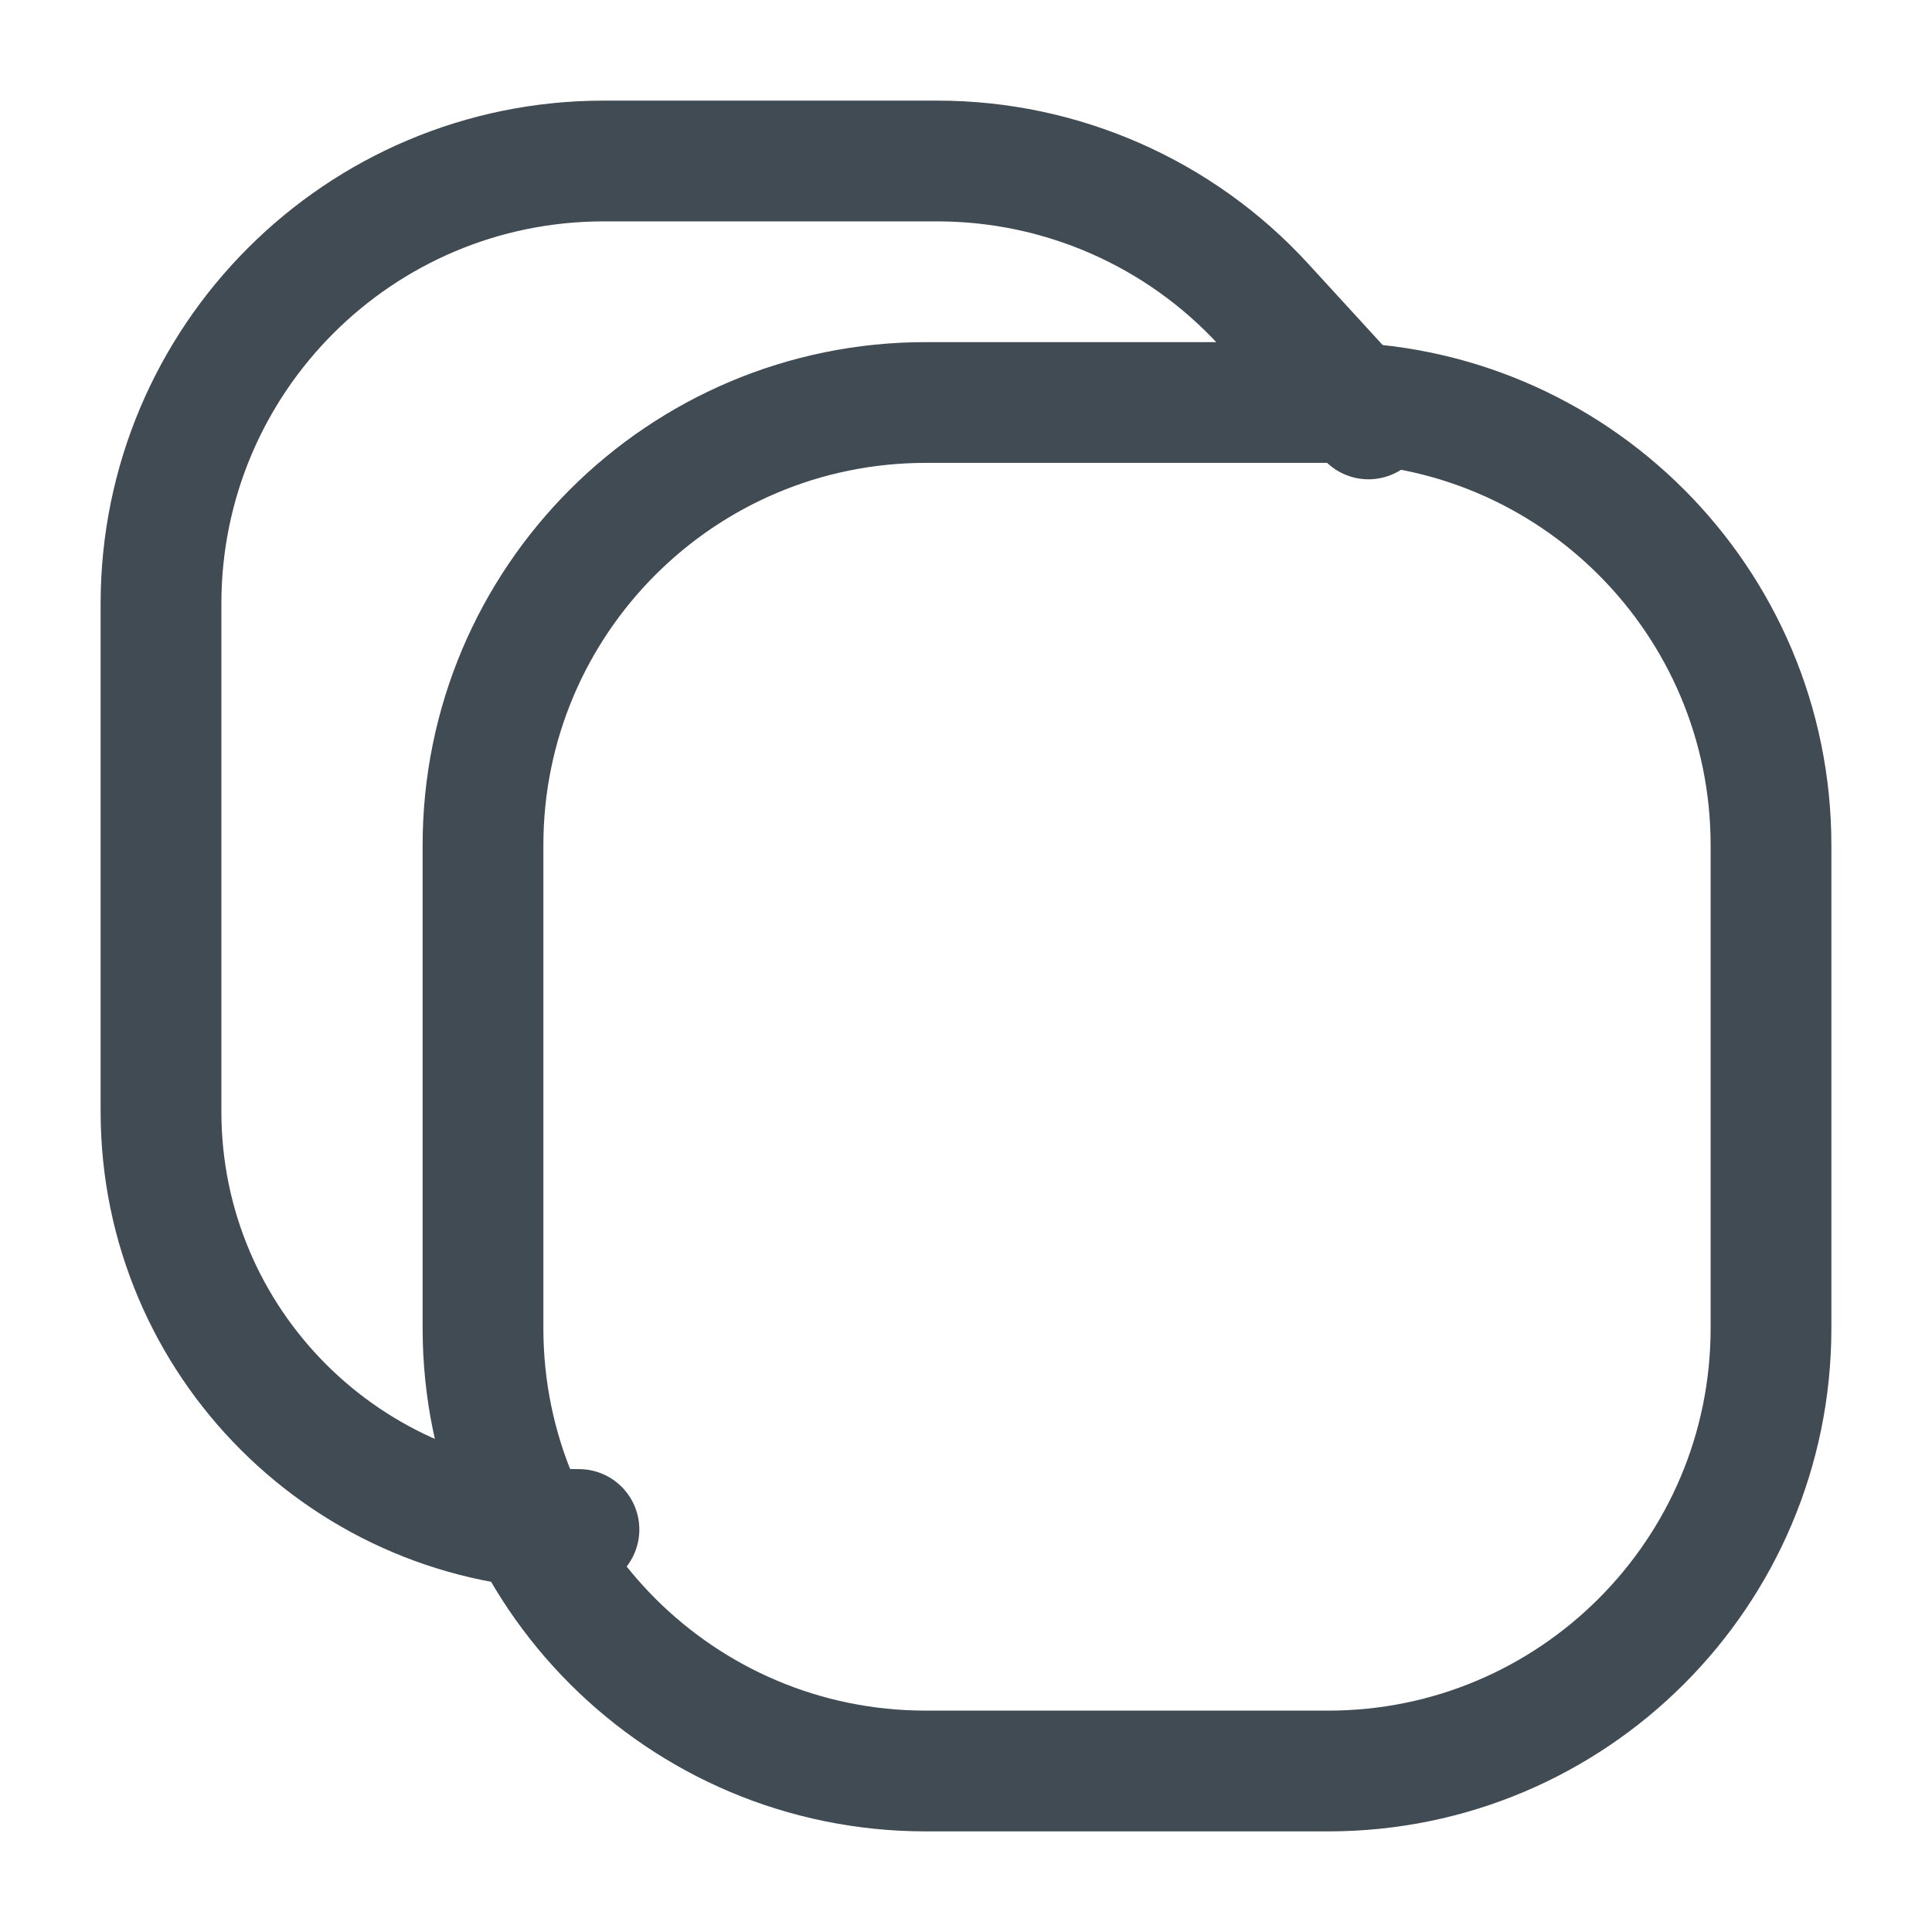
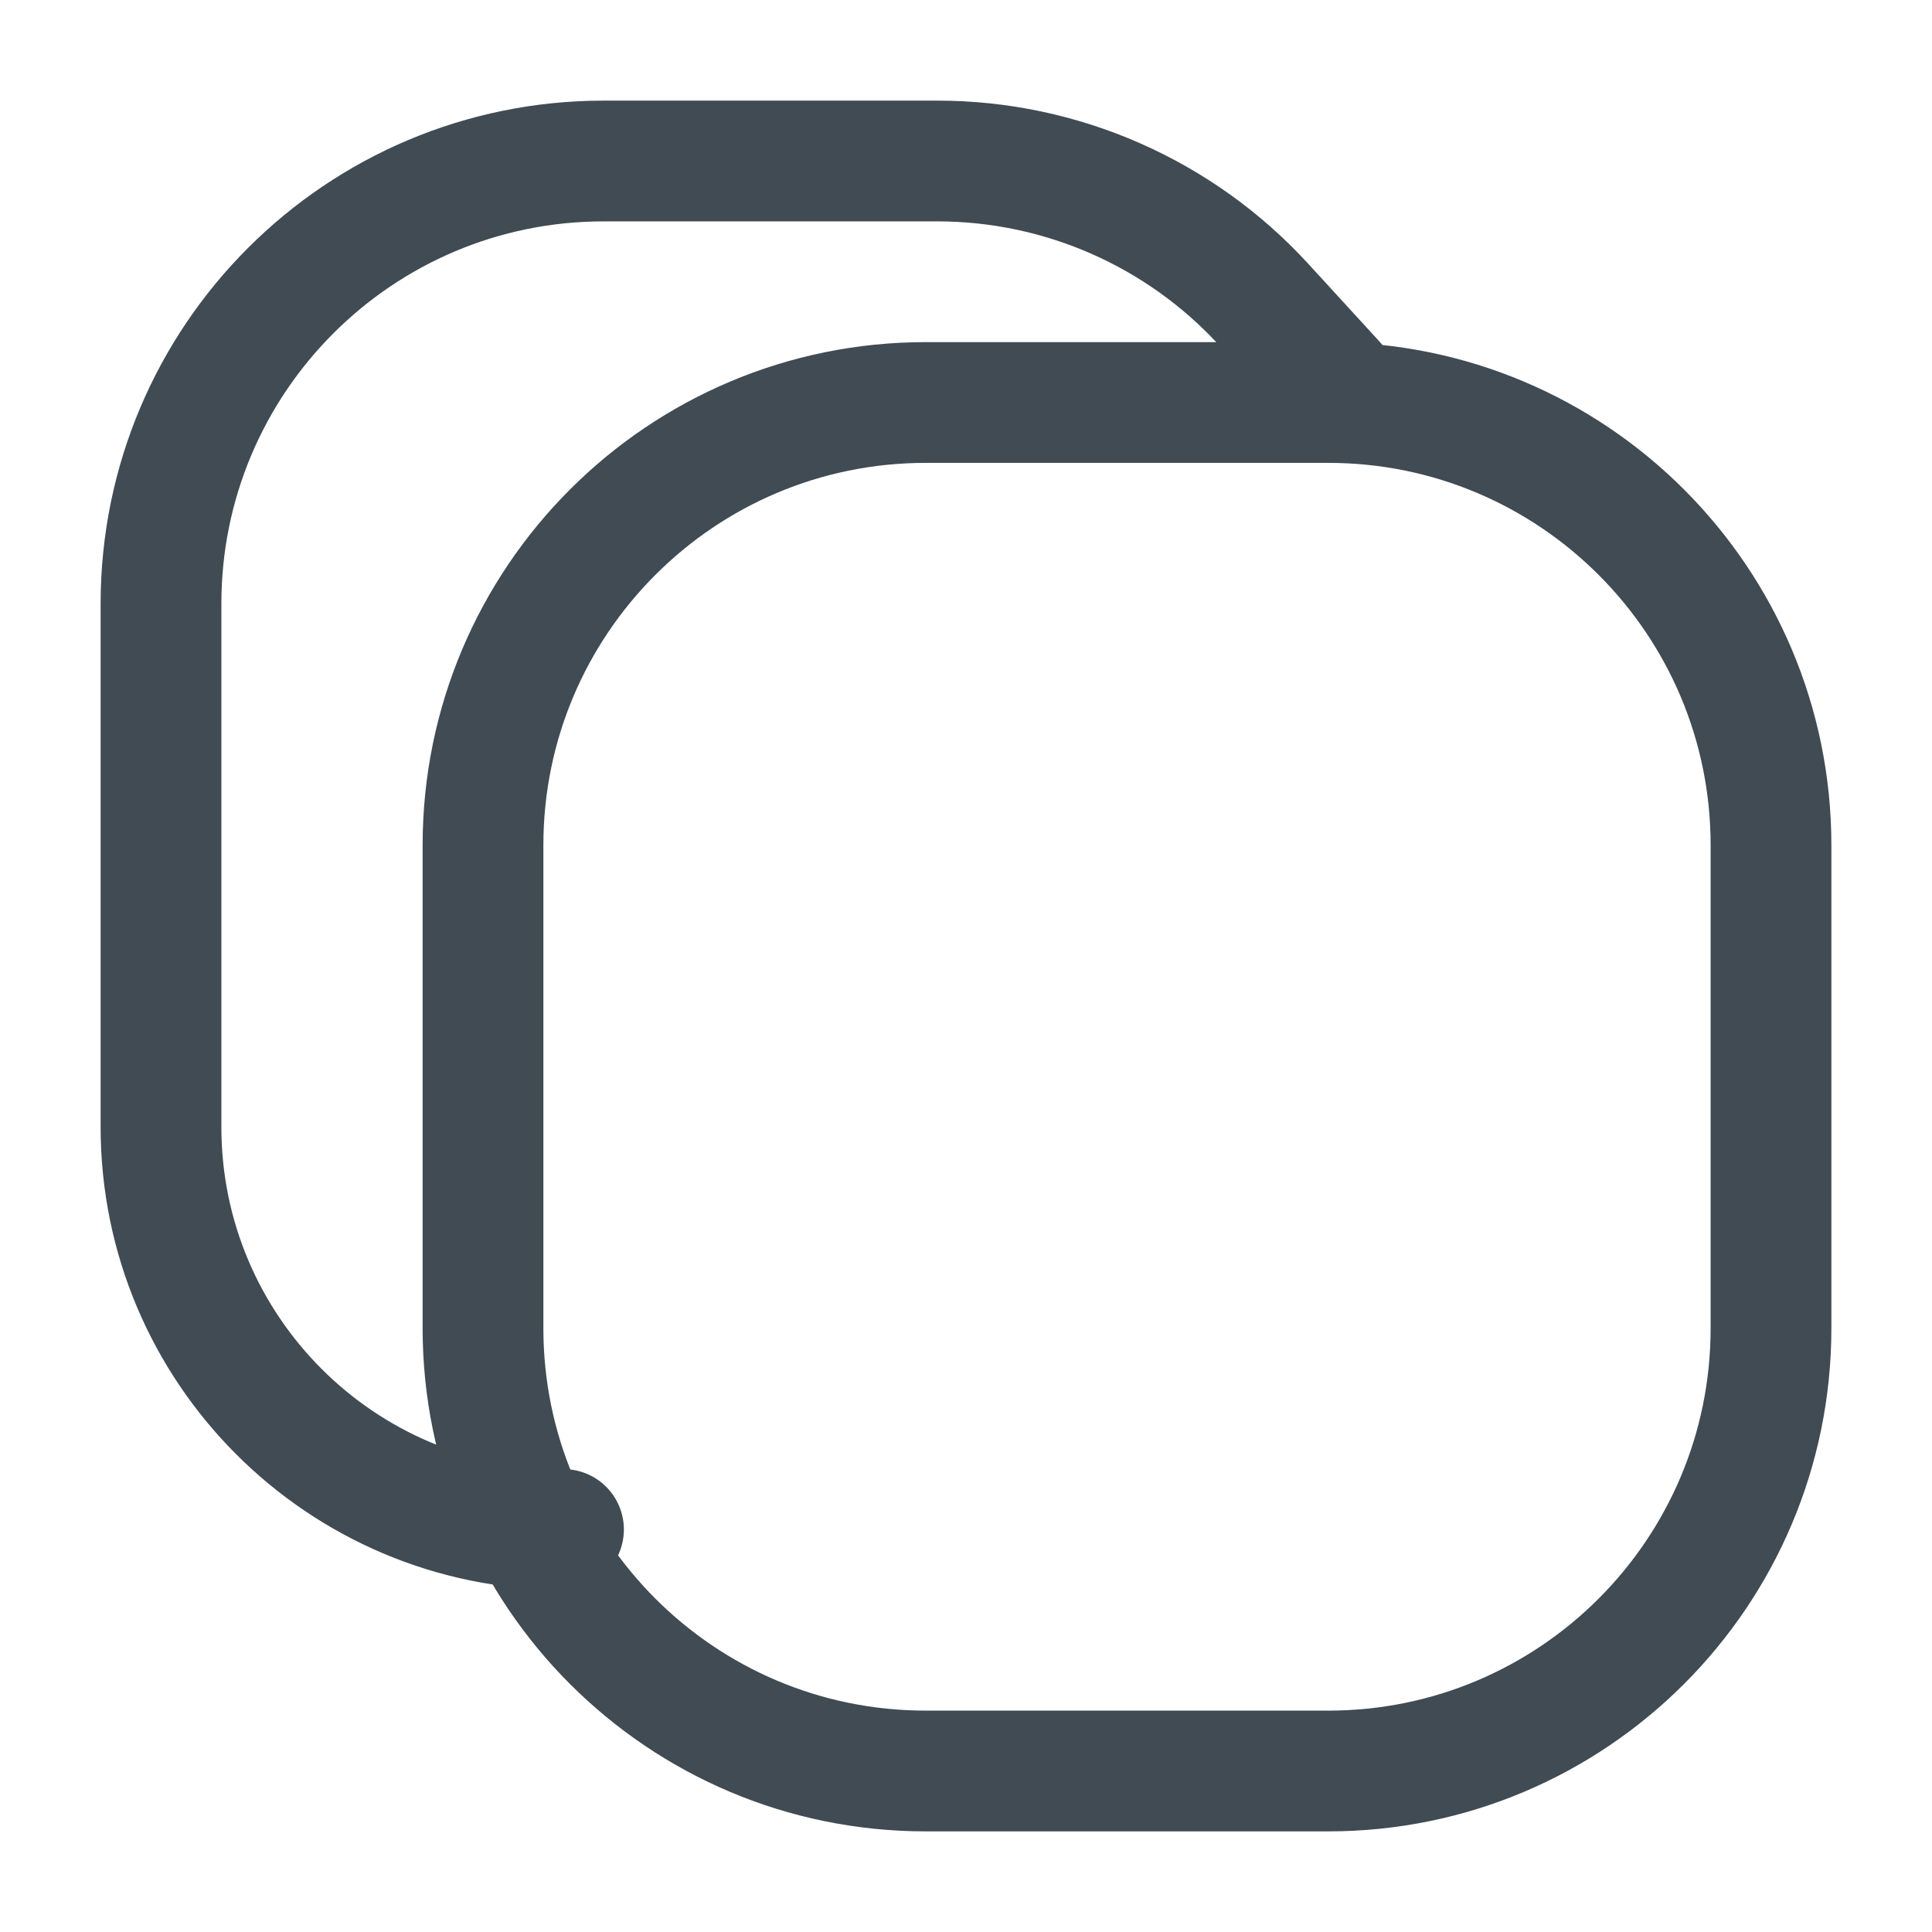
<svg xmlns="http://www.w3.org/2000/svg" width="24" height="24" viewBox="0 0 24 24" fill="none">
-   <path d="M7.192 19V19C4.325 19 2 16.675 2 13.808V7.5C2 4.462 4.462 2 7.5 2H11.644C13.187 2 14.659 2.648 15.7 3.785L15.742 3.831L16.581 4.747L17 5.204" stroke="#404B53" stroke-width="1.5" stroke-linecap="round" />
+   <path d="M7 19V19C4.239 19 2 16.761 2 14V7.5C2 4.462 4.462 2 7.5 2H11.644C13.187 2 14.659 2.648 15.7 3.785L15.742 3.831L16.581 4.747" stroke="#404B53" stroke-width="1.5" stroke-linecap="round" />
  <rect x="6" y="5" width="16" height="17" rx="5.5" stroke="#404B53" stroke-width="1.5" />
</svg>
